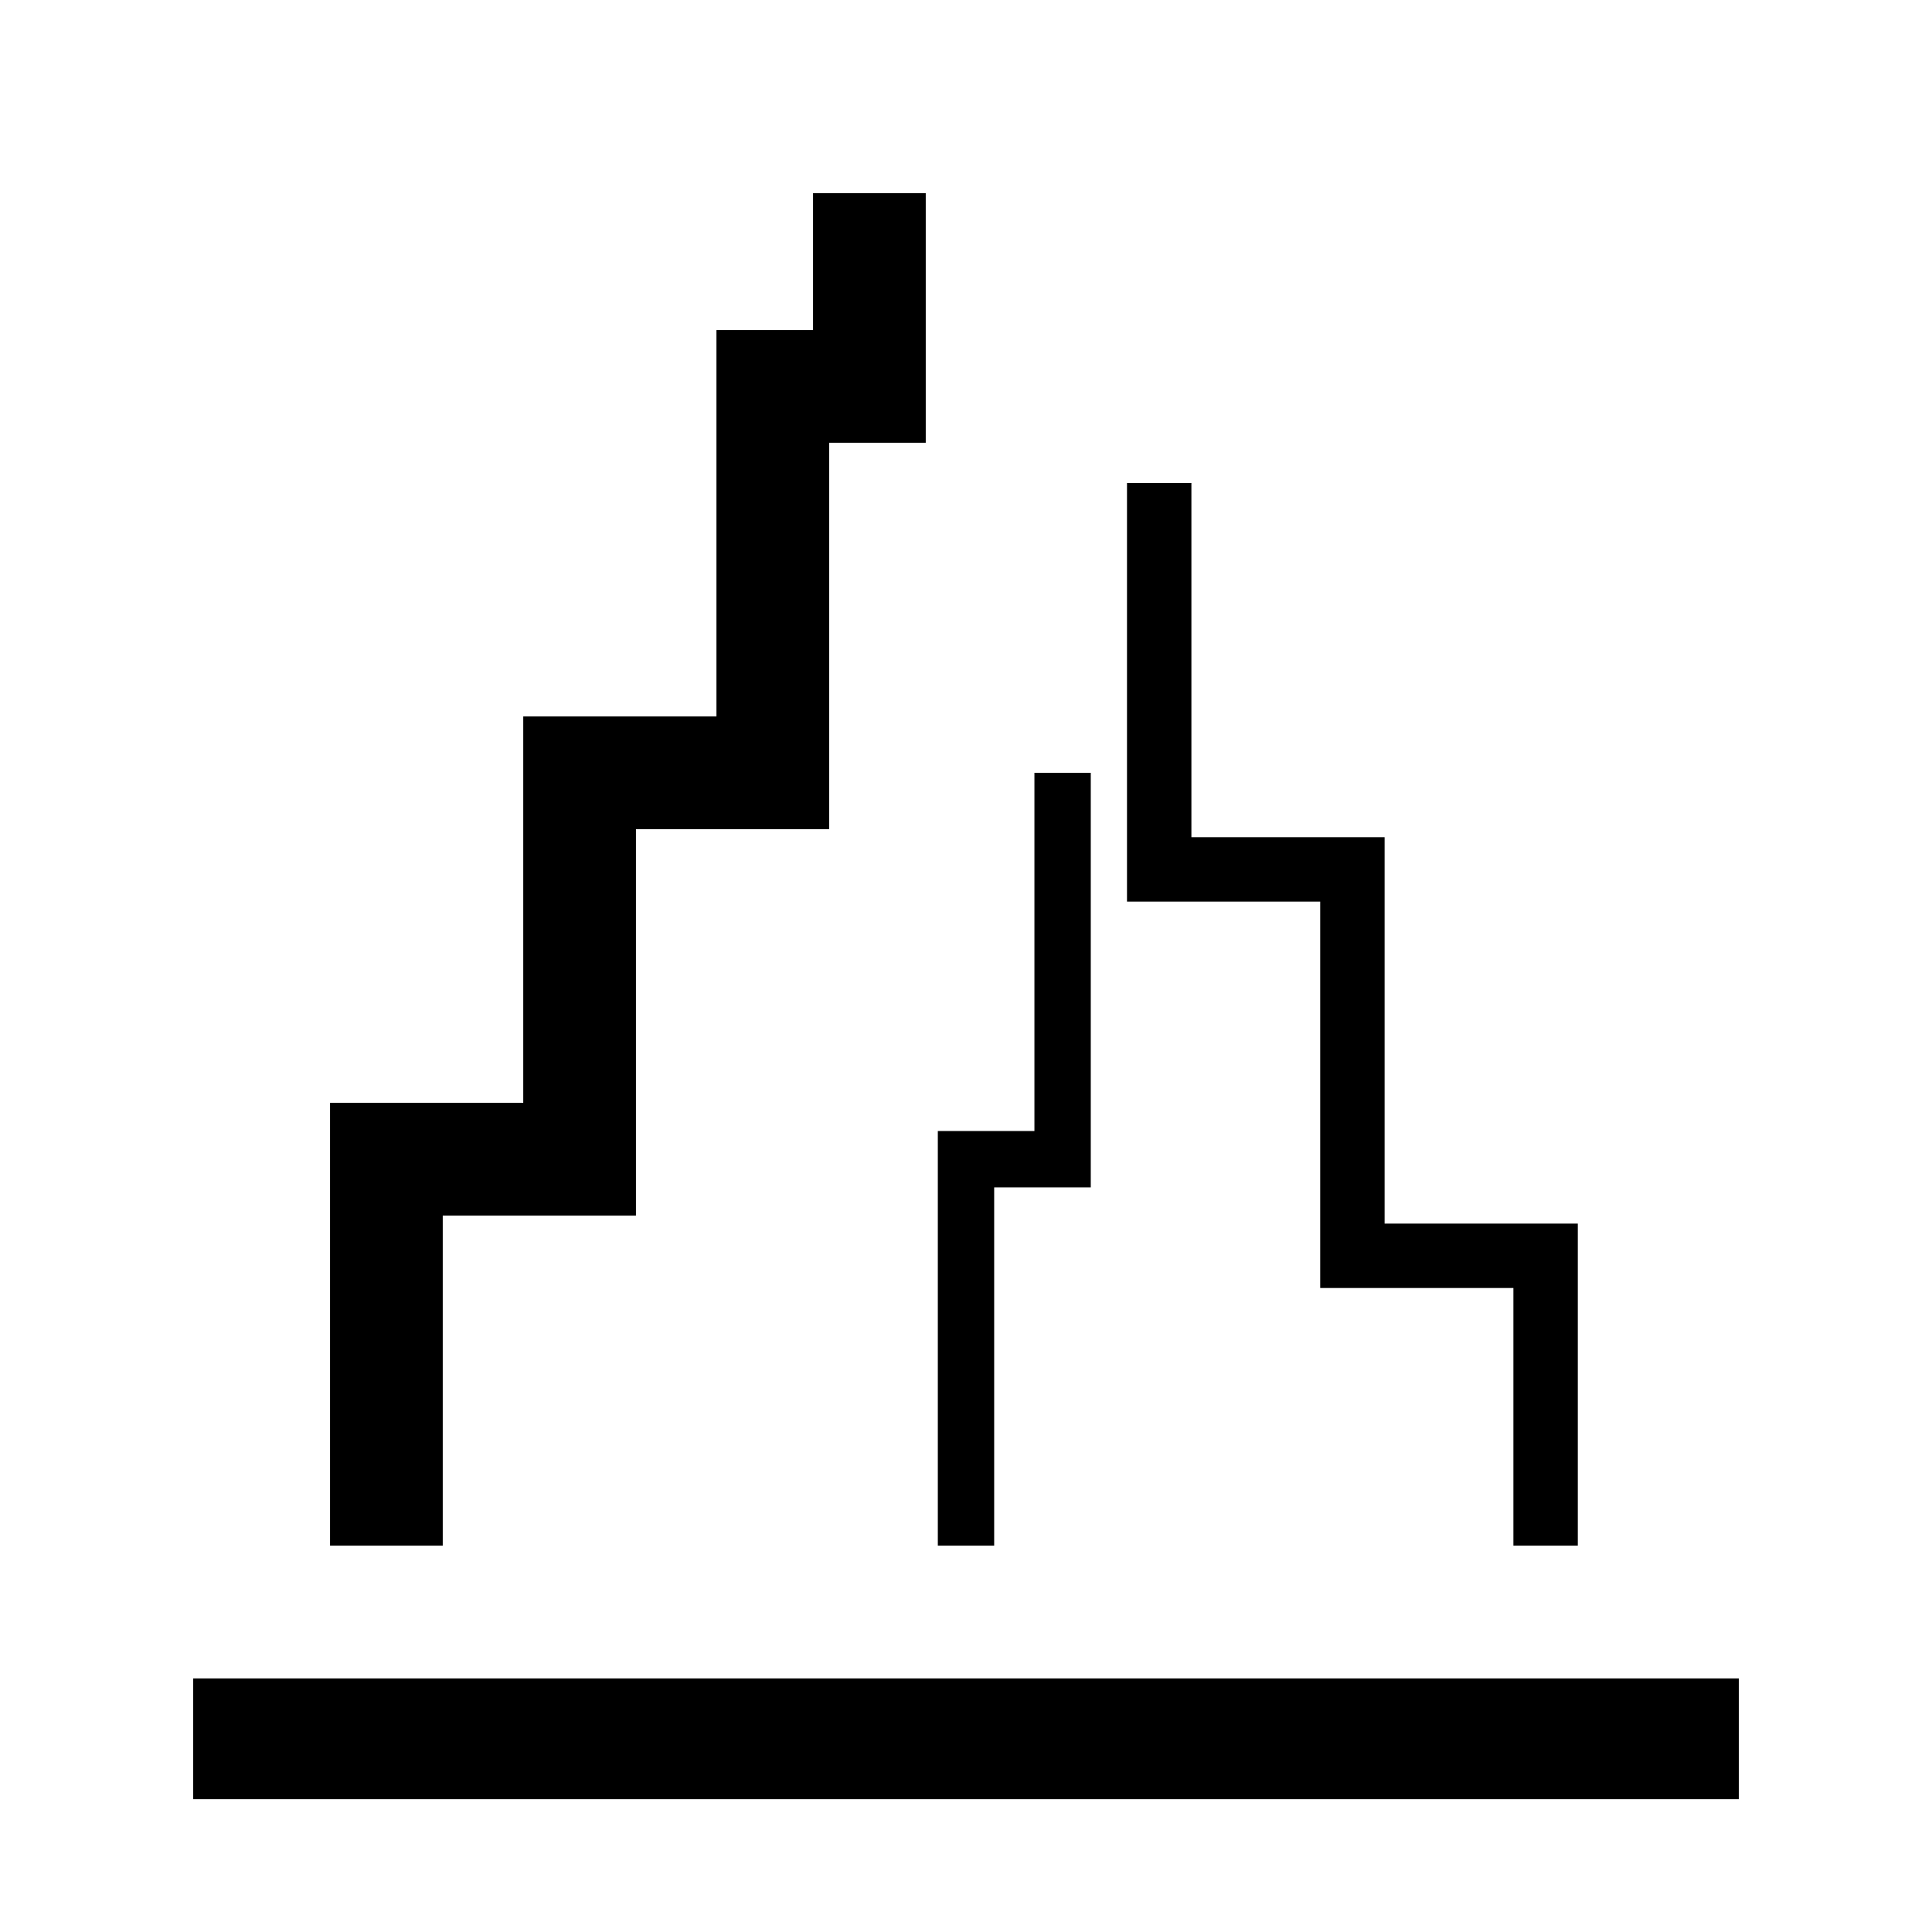
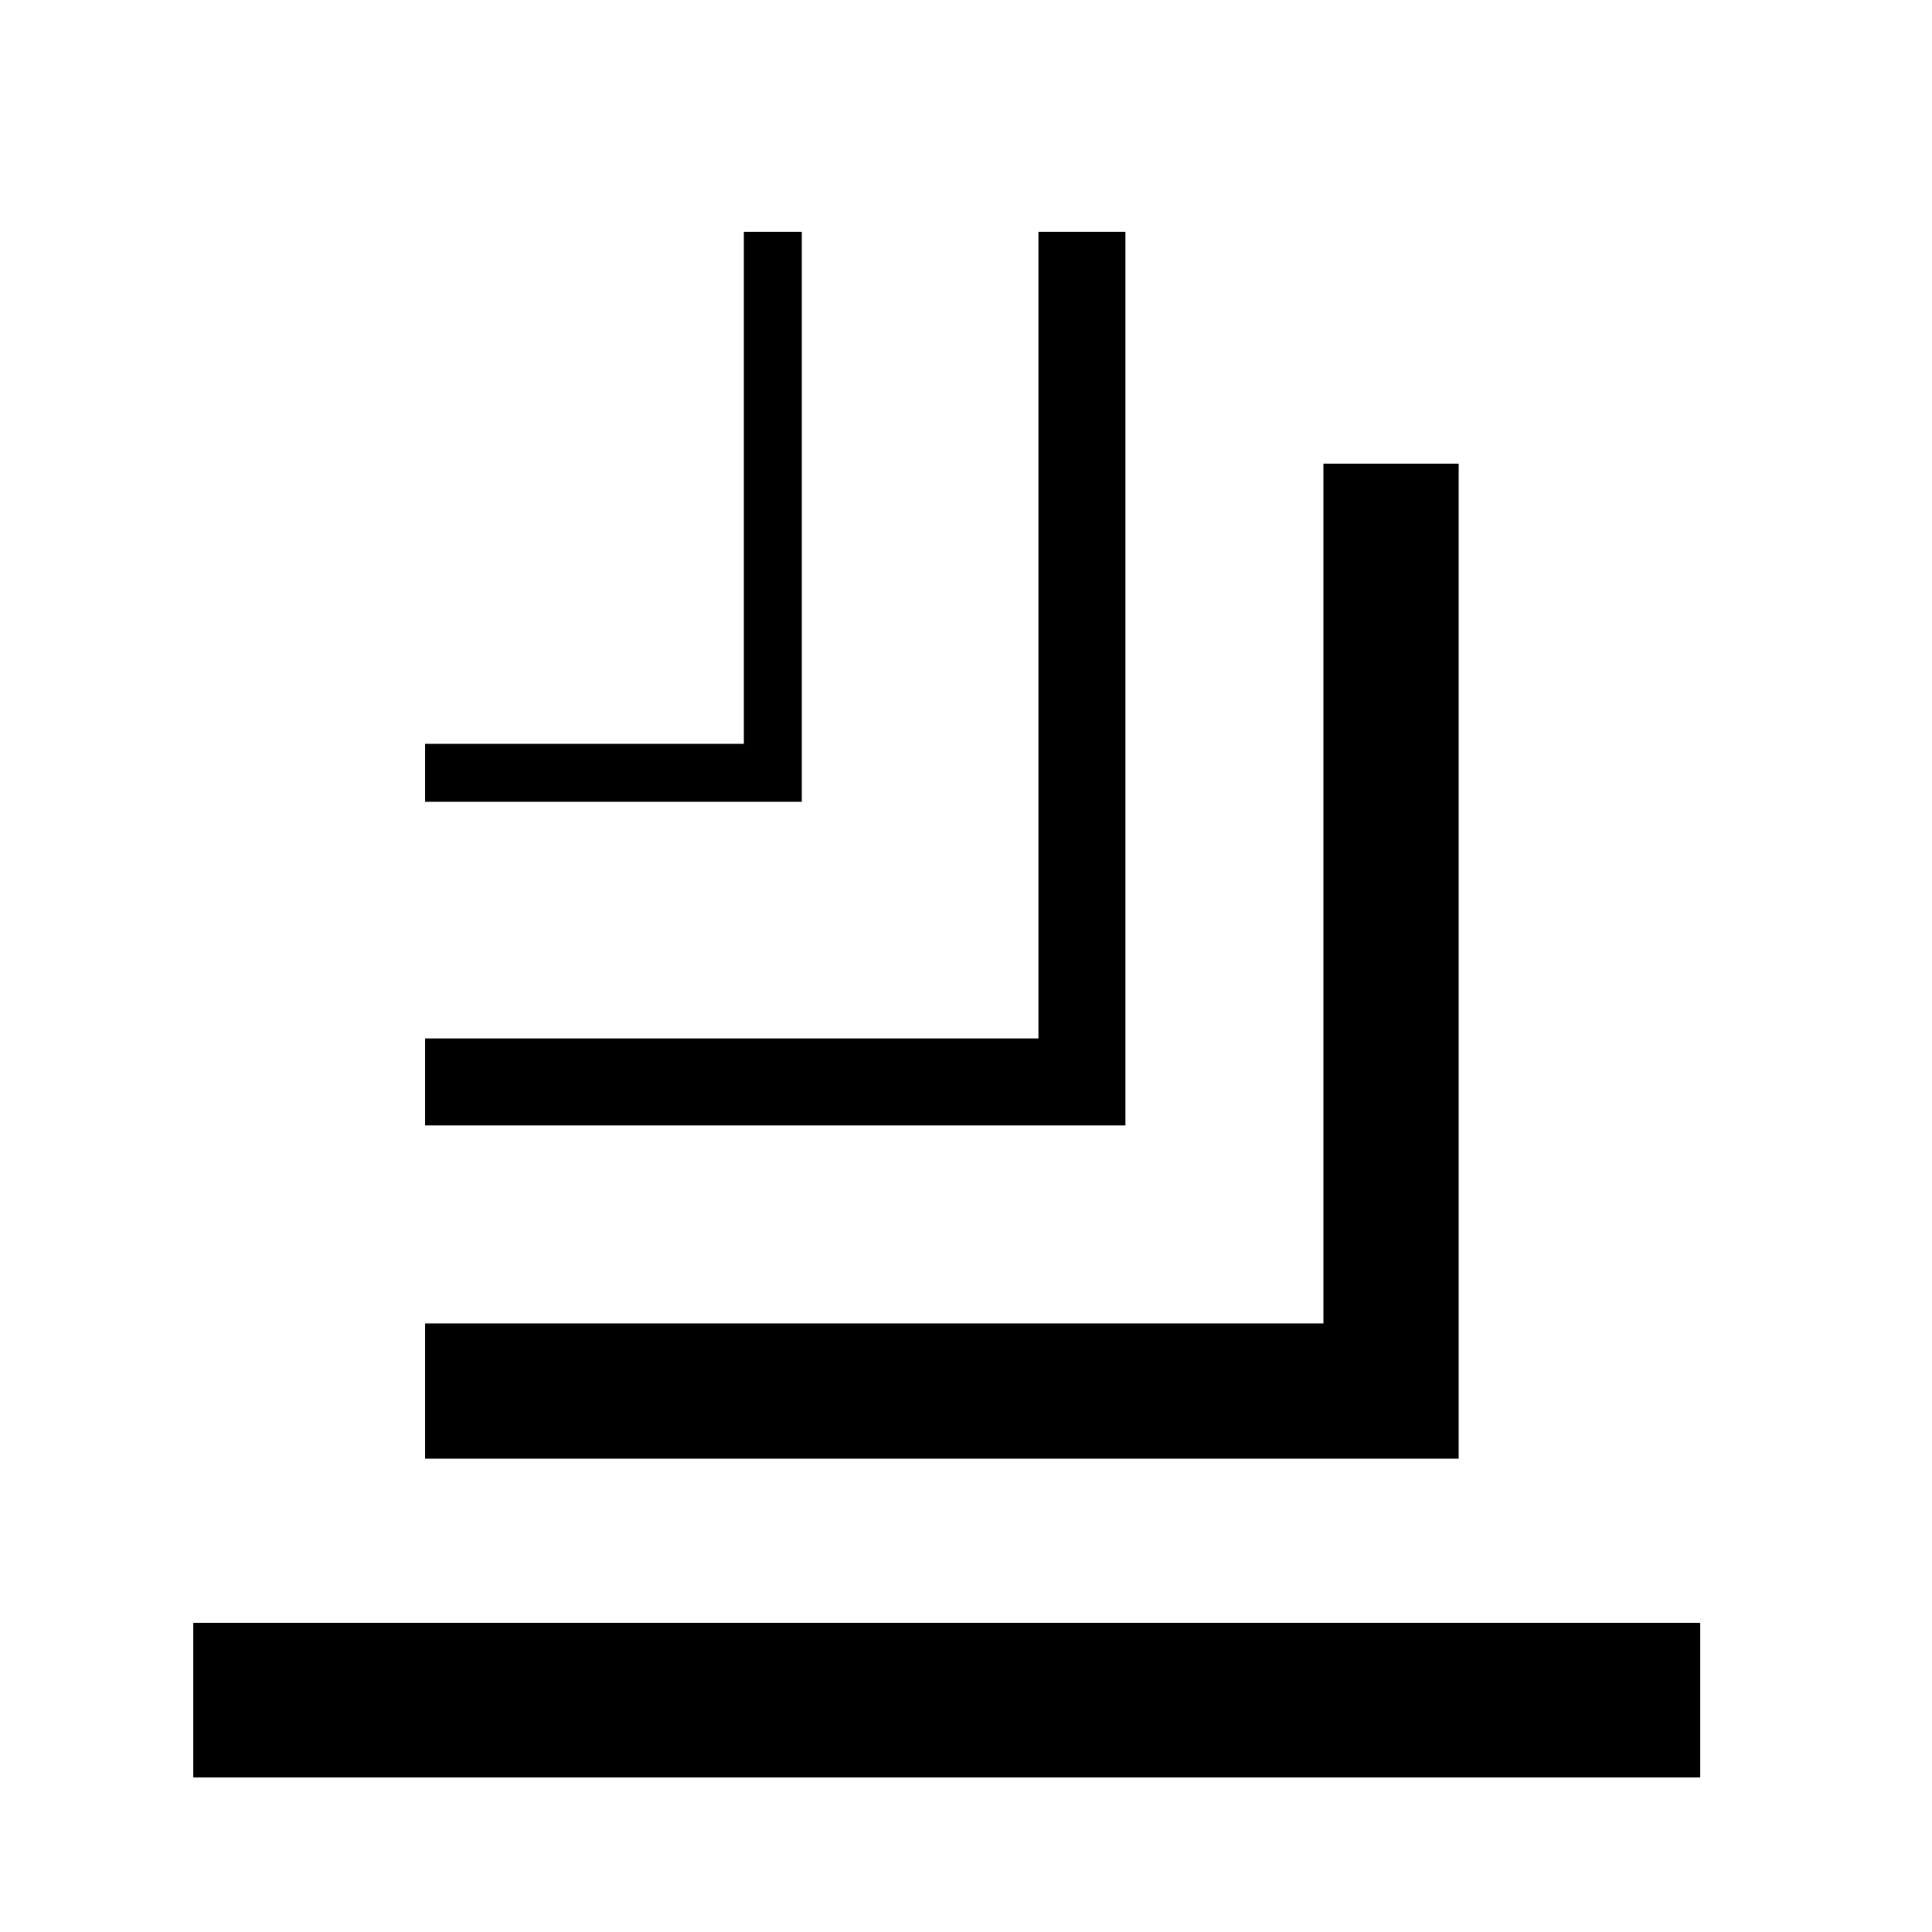
<svg xmlns="http://www.w3.org/2000/svg" viewBox="0 0 240 240" preserveAspectRatio="xMidYMid meet">
-   <path d="M24 216H216" fill="none" stroke="currentColor" stroke-width="15" stroke-linejoin="miter" stroke-linecap="butt" />
-   <path d="M48 192V144H72V96H96V48H108V24" fill="none" stroke="currentColor" stroke-width="14" stroke-linejoin="miter" stroke-linecap="butt" />
-   <path d="M192 192V156H168V108H144V60" fill="none" stroke="currentColor" stroke-width="8" stroke-linejoin="miter" stroke-linecap="butt" />
-   <path d="M120 192V144H132V96" fill="none" stroke="currentColor" stroke-width="7" stroke-linejoin="miter" stroke-linecap="butt" />
+   <g transform="scale(2.4)">
+     <path d="M10 88H88" fill="none" stroke="currentColor" stroke-width="8" stroke-linejoin="miter" stroke-linecap="butt" />
+     <path d="M22 72H72V24" fill="none" stroke="currentColor" stroke-width="7" stroke-linejoin="miter" stroke-linecap="butt" />
+     <path d="M22 56H56V12" fill="none" stroke="currentColor" stroke-width="4.5" stroke-linejoin="miter" stroke-linecap="butt" />
+     <path d="M22 40H40V12" fill="none" stroke="currentColor" stroke-width="3" stroke-linejoin="miter" stroke-linecap="butt" />
+   </g>
</svg>
